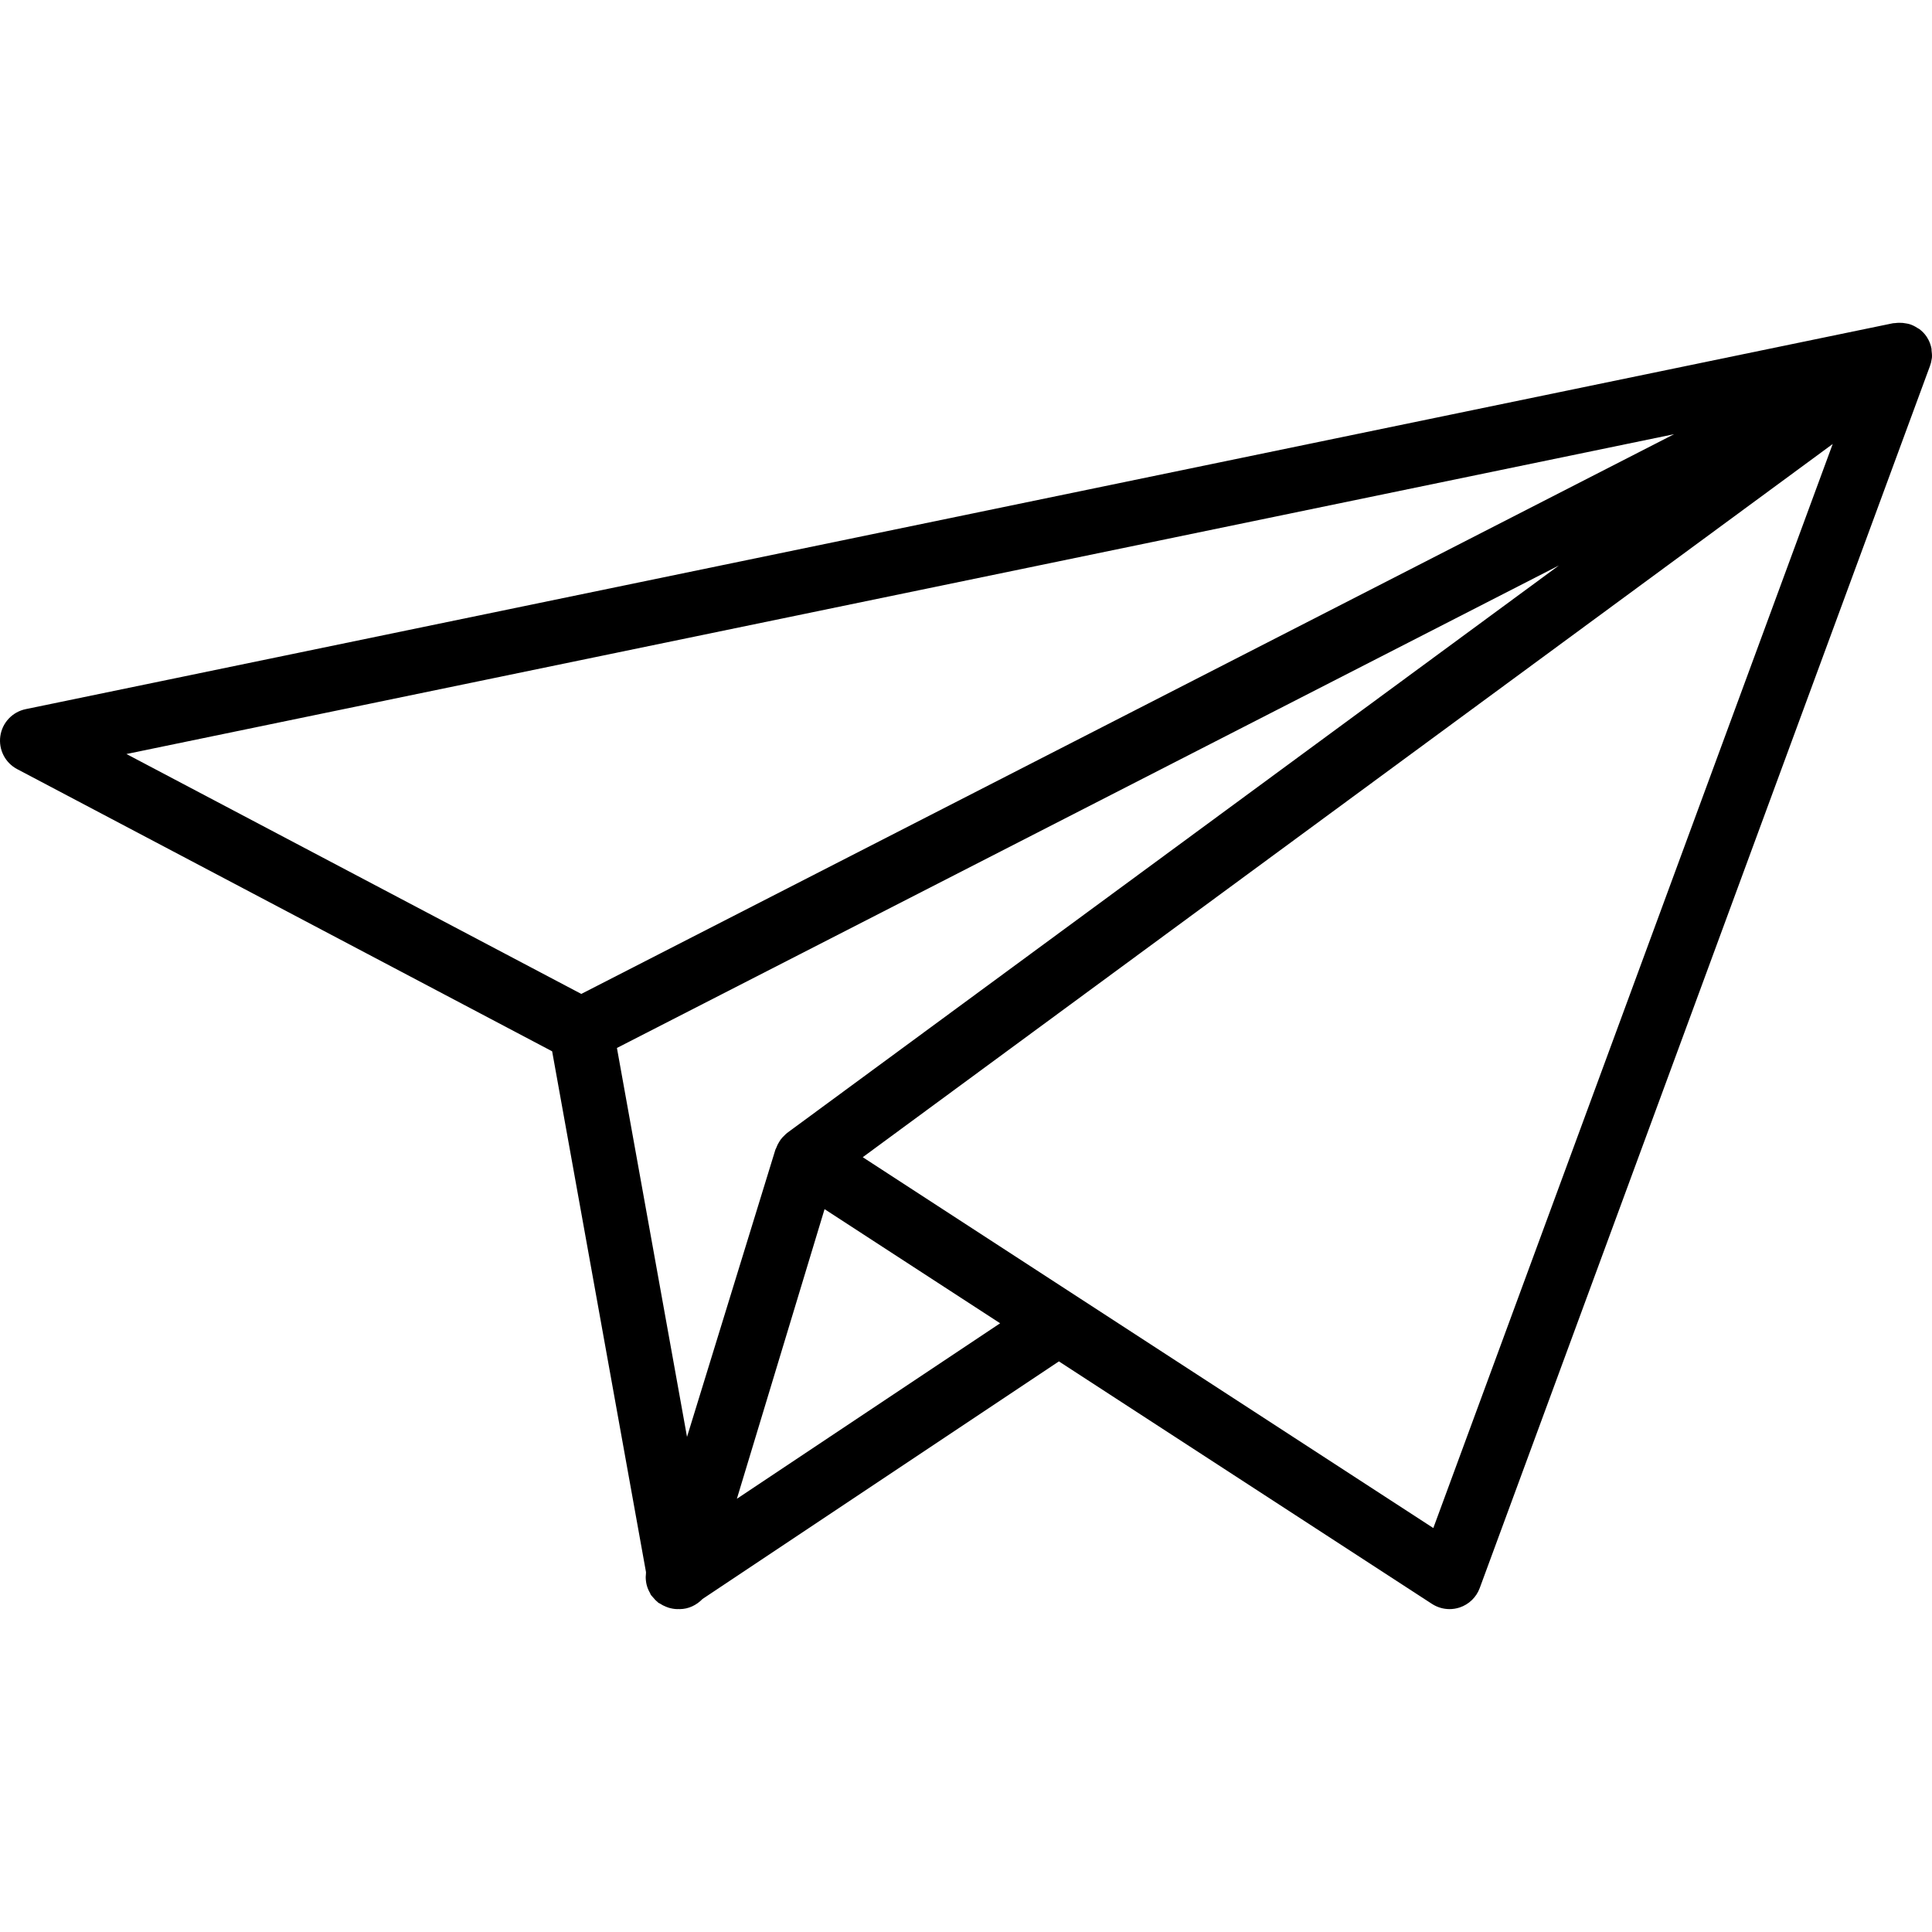
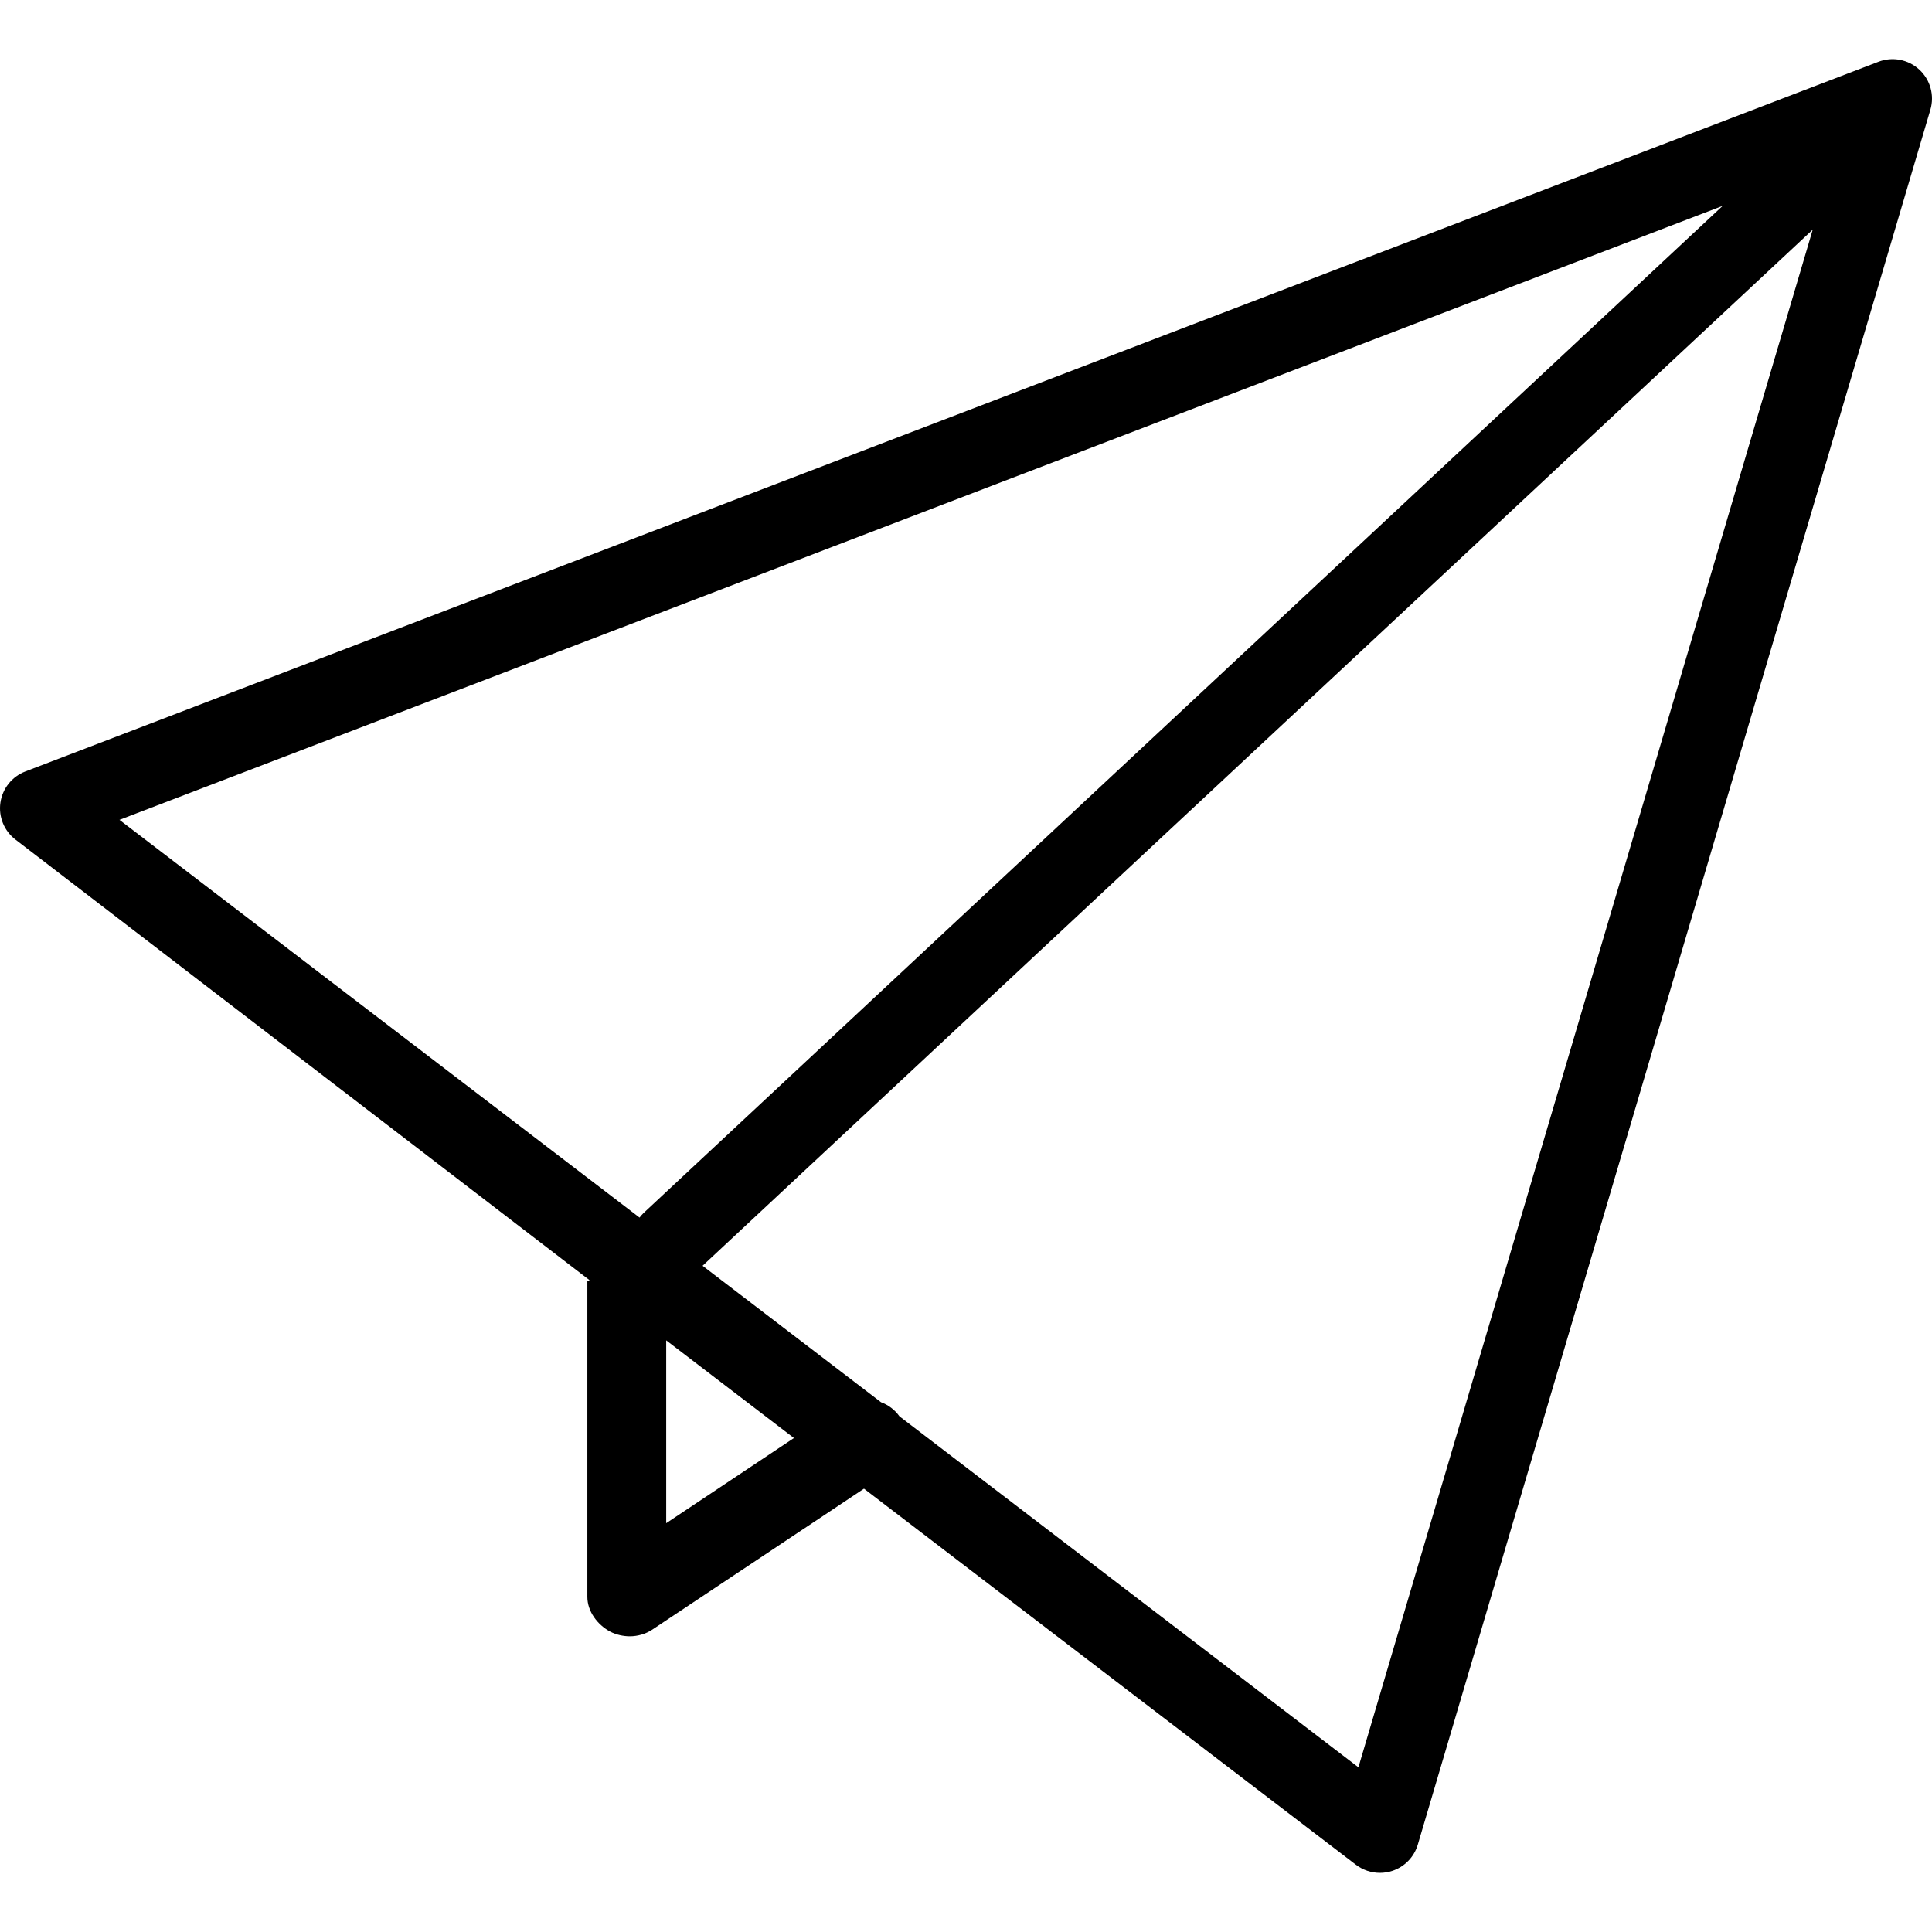
- <svg xmlns="http://www.w3.org/2000/svg" fill="#000000" height="800px" width="800px" version="1.1" id="Capa_1" viewBox="0 0 60.062 60.062" xml:space="preserve">
-   <path d="M60.046,11.196c0.004-0.024,0.011-0.048,0.013-0.072c0.007-0.074-0.001-0.149-0.01-0.224  c-0.002-0.019,0.001-0.037-0.002-0.056c-0.018-0.099-0.051-0.196-0.1-0.289c-0.008-0.016-0.019-0.031-0.028-0.047  c-0.002-0.002-0.002-0.005-0.003-0.008c-0.001-0.002-0.004-0.003-0.005-0.006c-0.007-0.011-0.013-0.023-0.02-0.033  c-0.062-0.091-0.137-0.166-0.221-0.23c-0.019-0.014-0.041-0.022-0.061-0.035c-0.074-0.049-0.152-0.089-0.236-0.116  c-0.037-0.012-0.074-0.018-0.112-0.025c-0.073-0.015-0.146-0.022-0.222-0.02c-0.04,0.001-0.078,0.003-0.118,0.009  c-0.026,0.004-0.051,0-0.077,0.006L0.798,22.046c-0.413,0.086-0.729,0.421-0.788,0.839s0.15,0.828,0.523,1.025l16.632,8.773  l2.917,16.187c-0.002,0.012,0.001,0.025,0,0.037c-0.01,0.08-0.011,0.158-0.001,0.237c0.005,0.04,0.01,0.078,0.02,0.117  c0.023,0.095,0.06,0.184,0.11,0.268c0.01,0.016,0.01,0.035,0.021,0.051c0.003,0.005,0.008,0.009,0.012,0.013  c0.013,0.019,0.031,0.034,0.046,0.053c0.047,0.058,0.096,0.111,0.152,0.156c0.009,0.007,0.015,0.018,0.025,0.025  c0.015,0.011,0.032,0.014,0.047,0.024c0.061,0.04,0.124,0.073,0.191,0.099c0.027,0.01,0.052,0.022,0.08,0.03  c0.09,0.026,0.183,0.044,0.277,0.044c0.001,0,0.002,0,0.003,0h0c0,0,0,0,0,0c0.004,0,0.008-0.002,0.012-0.002  c0.017,0.001,0.034,0.002,0.051,0.002c0.277,0,0.527-0.124,0.712-0.315l11.079-7.386l11.6,7.54c0.164,0.106,0.354,0.161,0.545,0.161  c0.105,0,0.212-0.017,0.315-0.051c0.288-0.096,0.518-0.318,0.623-0.604l13.996-37.989c0.013-0.034,0.024-0.069,0.033-0.105  c0.004-0.015,0.005-0.03,0.008-0.044C60.042,11.22,60.044,11.208,60.046,11.196z M48.464,17.579L24.471,35.22  c-0.039,0.029-0.07,0.065-0.104,0.099c-0.013,0.012-0.026,0.022-0.037,0.035c-0.021,0.023-0.04,0.046-0.059,0.071  c-0.018,0.024-0.032,0.049-0.048,0.074c-0.037,0.06-0.068,0.122-0.092,0.188c-0.005,0.013-0.013,0.023-0.017,0.036  c-0.001,0.004-0.005,0.006-0.006,0.01l-2.75,8.937l-2.179-12.091L48.464,17.579z M22.908,46.594l2.726-9.004l4.244,2.759  l1.214,0.789l-4.124,2.749L22.908,46.594z M52.044,13.498L18.071,30.899l-14.14-7.458L52.044,13.498z M44.559,47.504L29.154,37.492  l-2.333-1.517l30.154-22.172L44.559,47.504z" />
+ <svg xmlns="http://www.w3.org/2000/svg" fill="#000000" height="800px" width="800px" version="1.1" id="Layer_1" viewBox="0 0 512 512" xml:space="preserve">
+   <g>
+     <g>
+       <path d="M508.645,18.449c-2.929-2.704-7.133-3.51-10.826-2.085L6.715,204.446c-3.541,1.356-6.066,4.515-6.607,8.264    c-0.541,3.75,0.985,7.496,3.995,9.796l152.127,116.747c-0.004,0.116-0.575,0.224-0.575,0.342v83.592    c0,3.851,2.663,7.393,6.061,9.213c1.541,0.827,3.51,1.236,5.199,1.236c2.026,0,4.181-0.593,5.931-1.756l56.12-37.367    l130.369,99.669c1.848,1.413,4.099,2.149,6.365,2.149c1.087,0,2.186-0.169,3.248-0.516c3.27-1.066,5.811-3.672,6.786-6.974    L511.571,29.082C512.698,25.271,511.563,21.148,508.645,18.449z M170.506,321.508c-0.385,0.36-0.7,0.763-1.019,1.163    L31.659,217.272L456.525,54.557L170.506,321.508z M176.552,403.661v-48.454l33.852,25.887L176.552,403.661z M359.996,468.354    l-121.63-93.012c-1.263-1.77-2.975-3.029-4.883-3.733l-47.29-36.163L480.392,60.86L359.996,468.354z" />
+     </g>
+   </g>
</svg>
